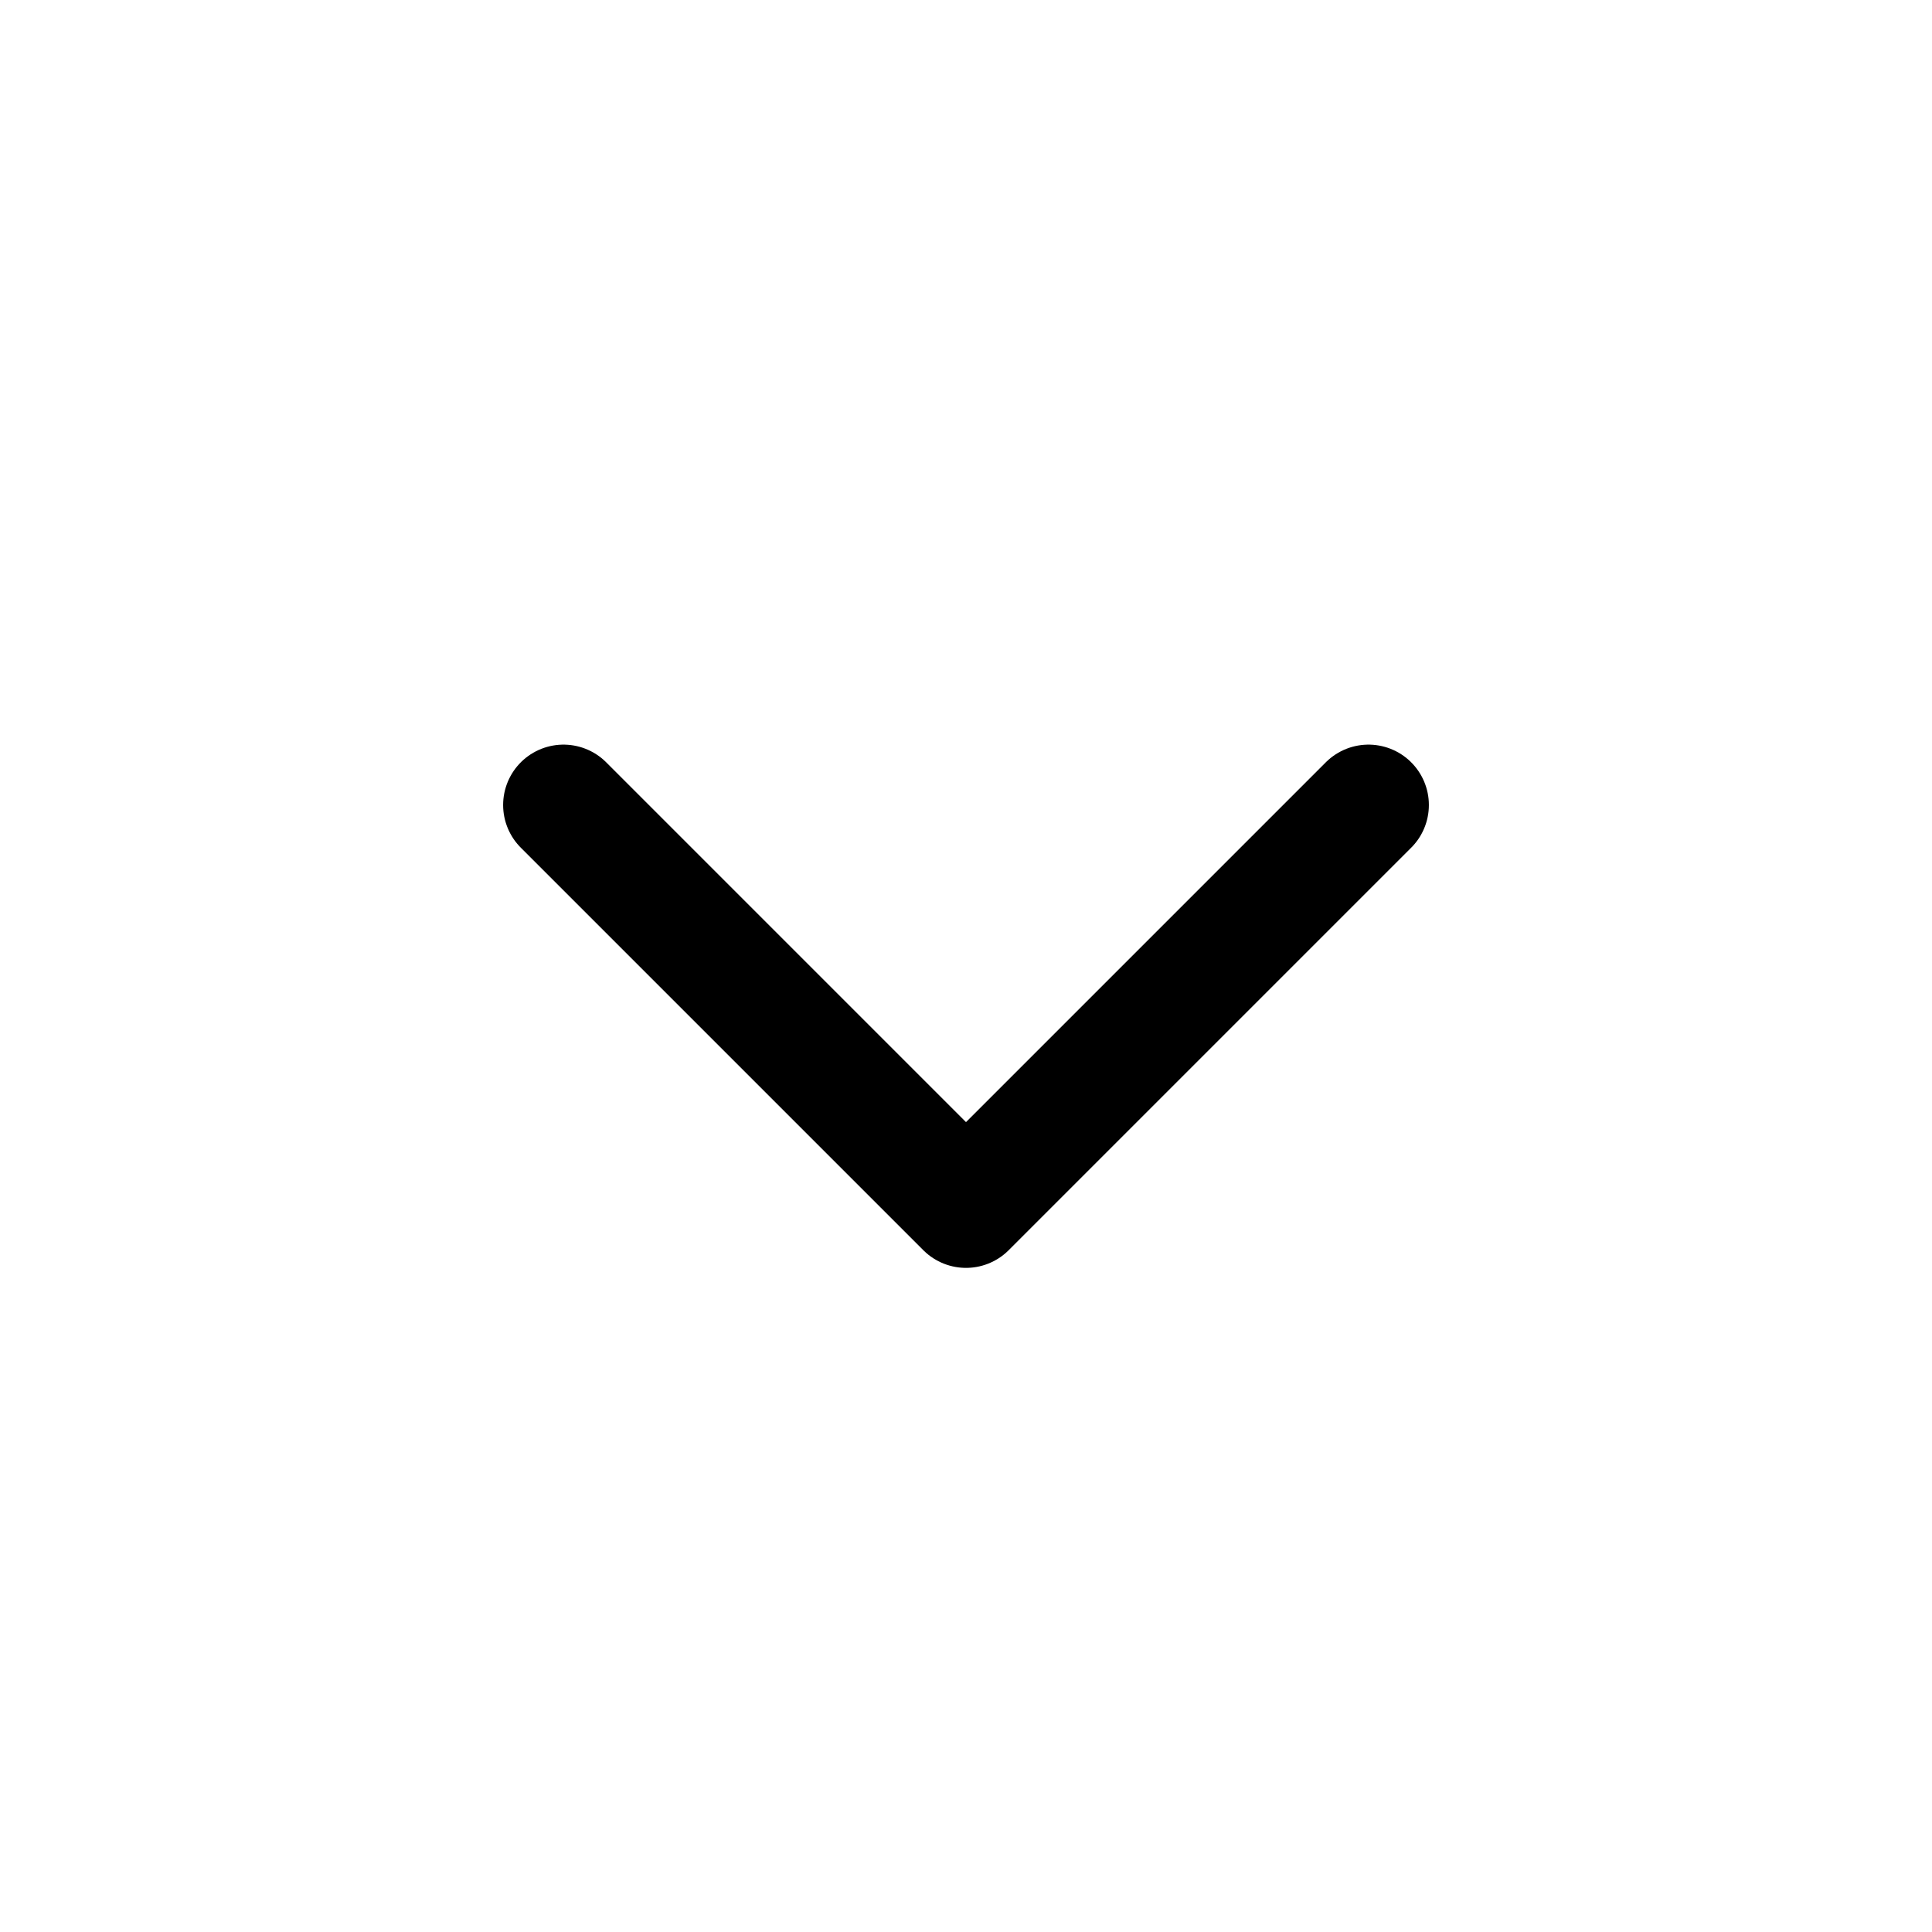
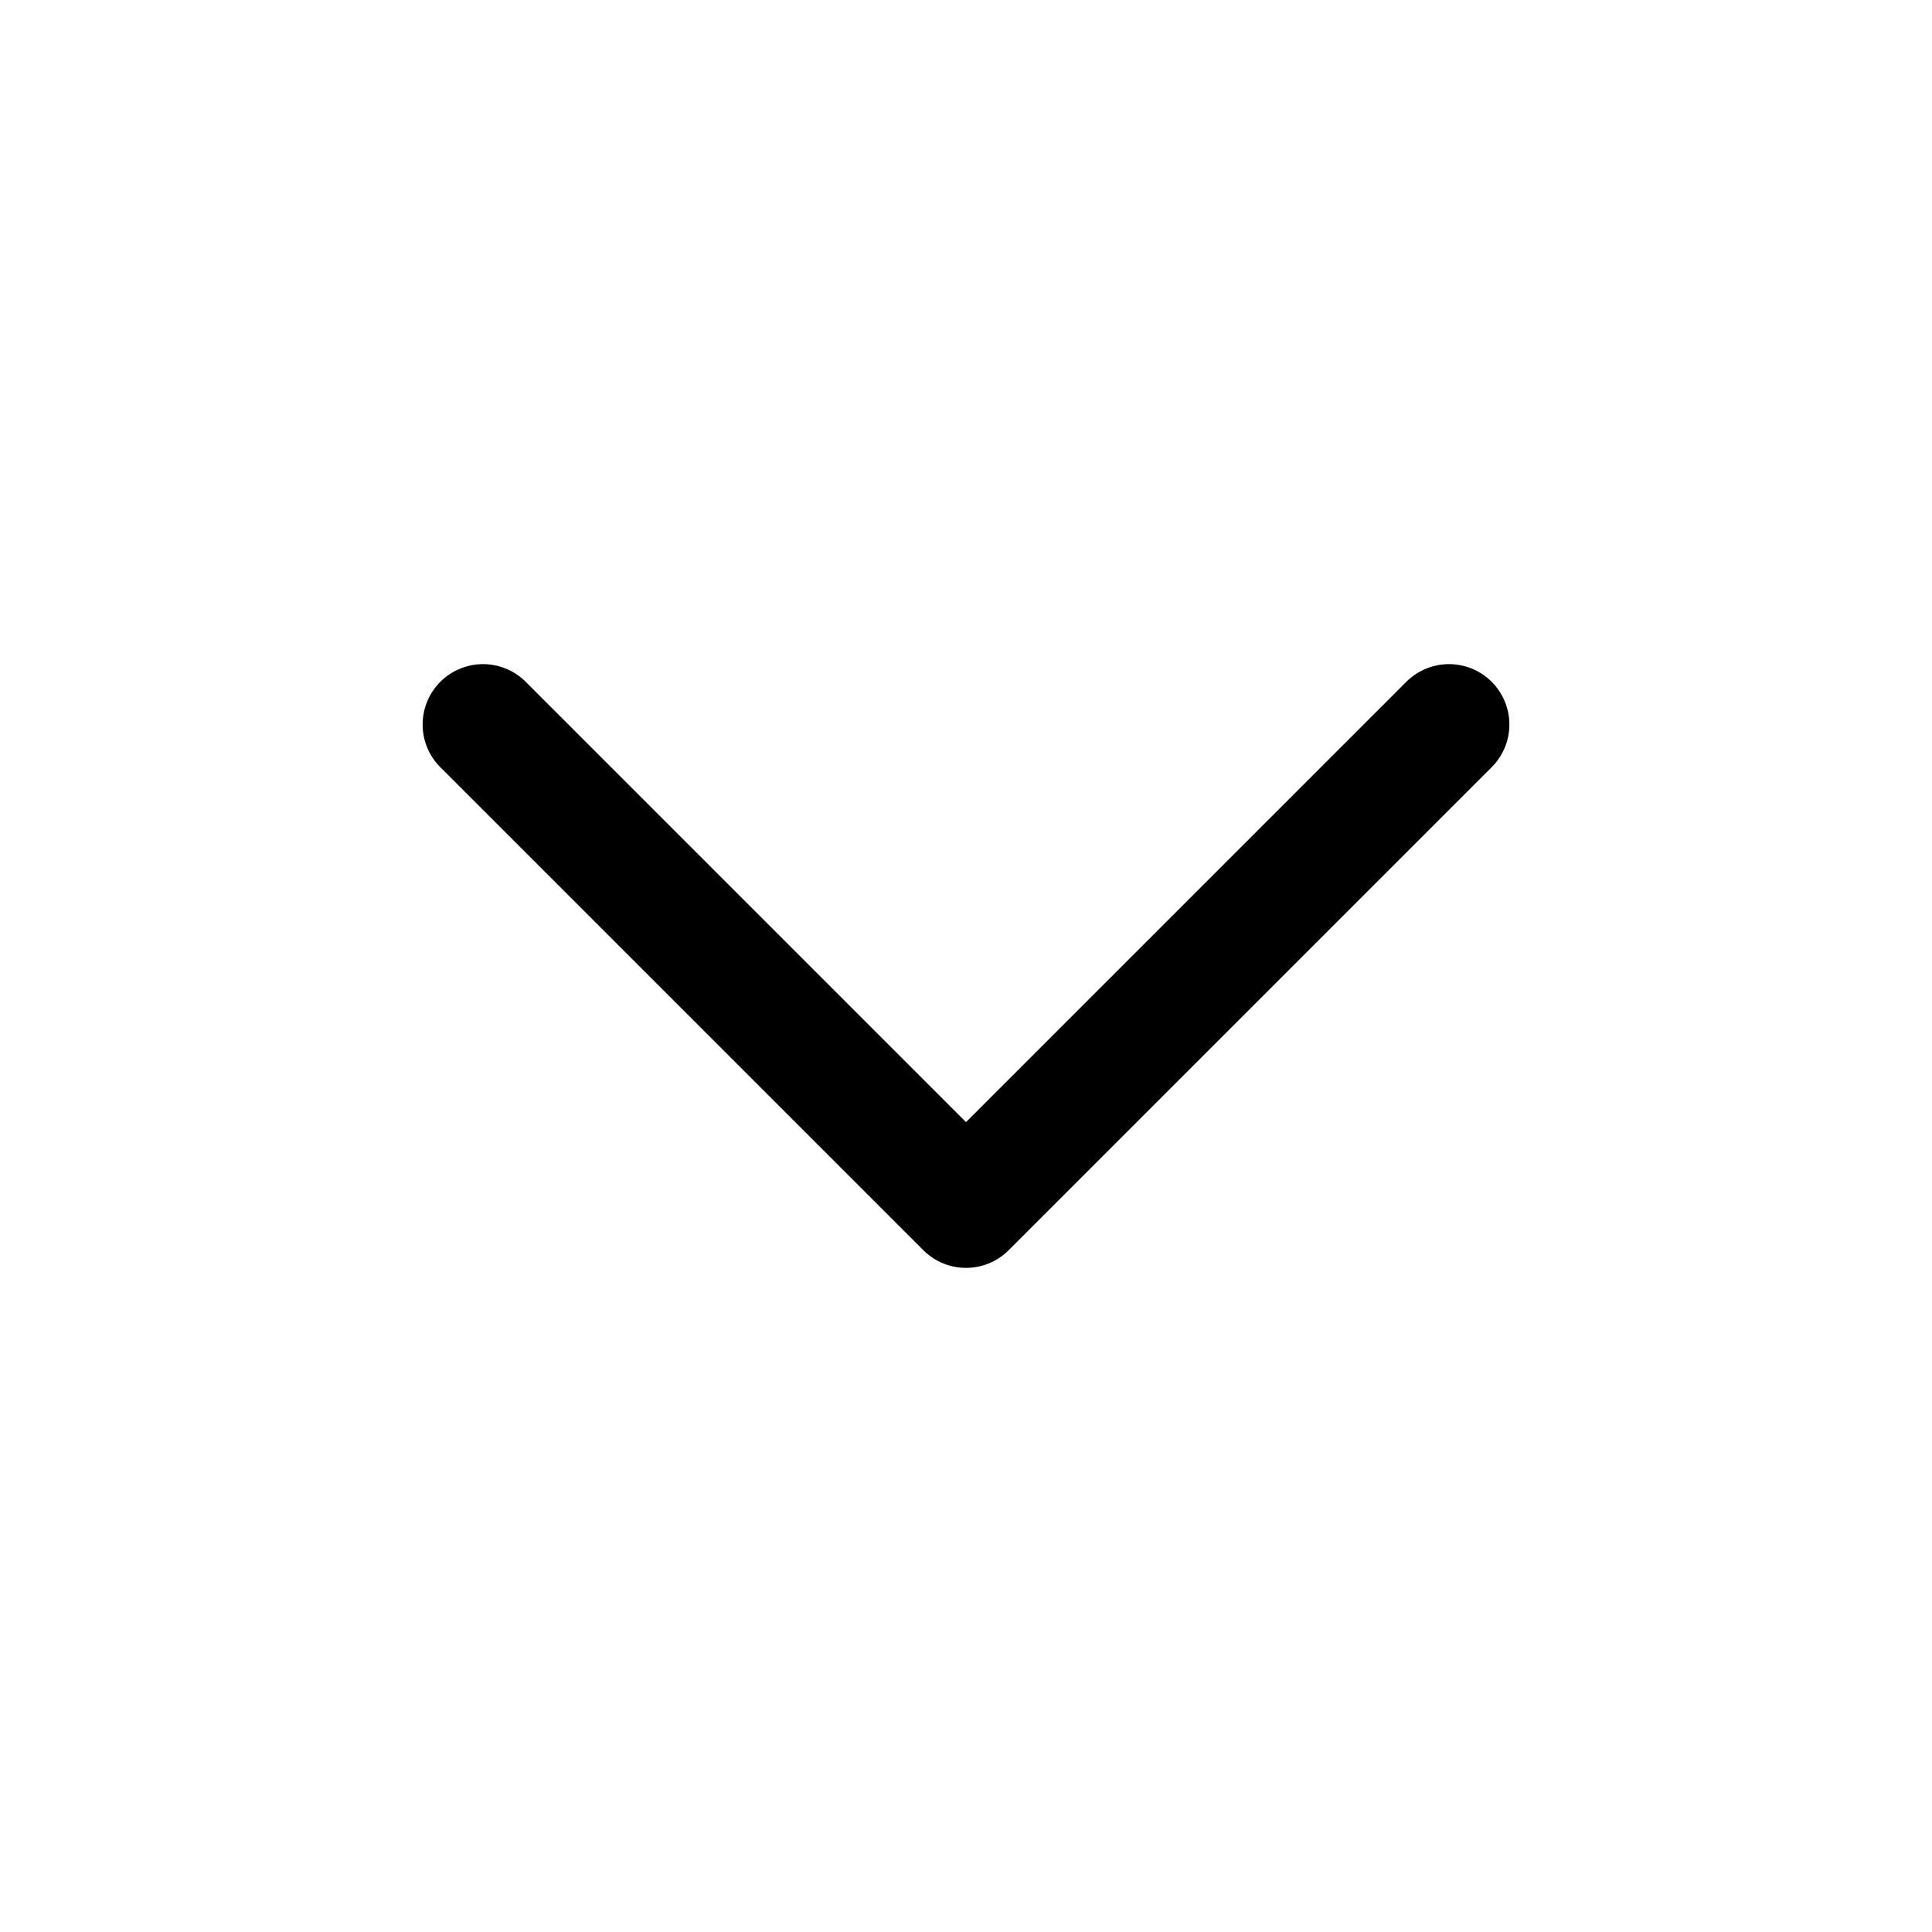
- <svg xmlns="http://www.w3.org/2000/svg" width="24" height="24" viewBox="0 0 24 24" fill="none" stroke="currentColor" stroke-width="1.5" stroke-linecap="round" stroke-linejoin="round">
-   <path d="m7 10 5 5 5-5" />
+ <svg xmlns="http://www.w3.org/2000/svg" width="24" height="24" stroke-width="1.5" viewBox="0 0 24 24" fill="none">
+   <path d="M6 9L12 15L18 9" stroke="currentColor" stroke-linecap="round" stroke-linejoin="round" />
</svg>
